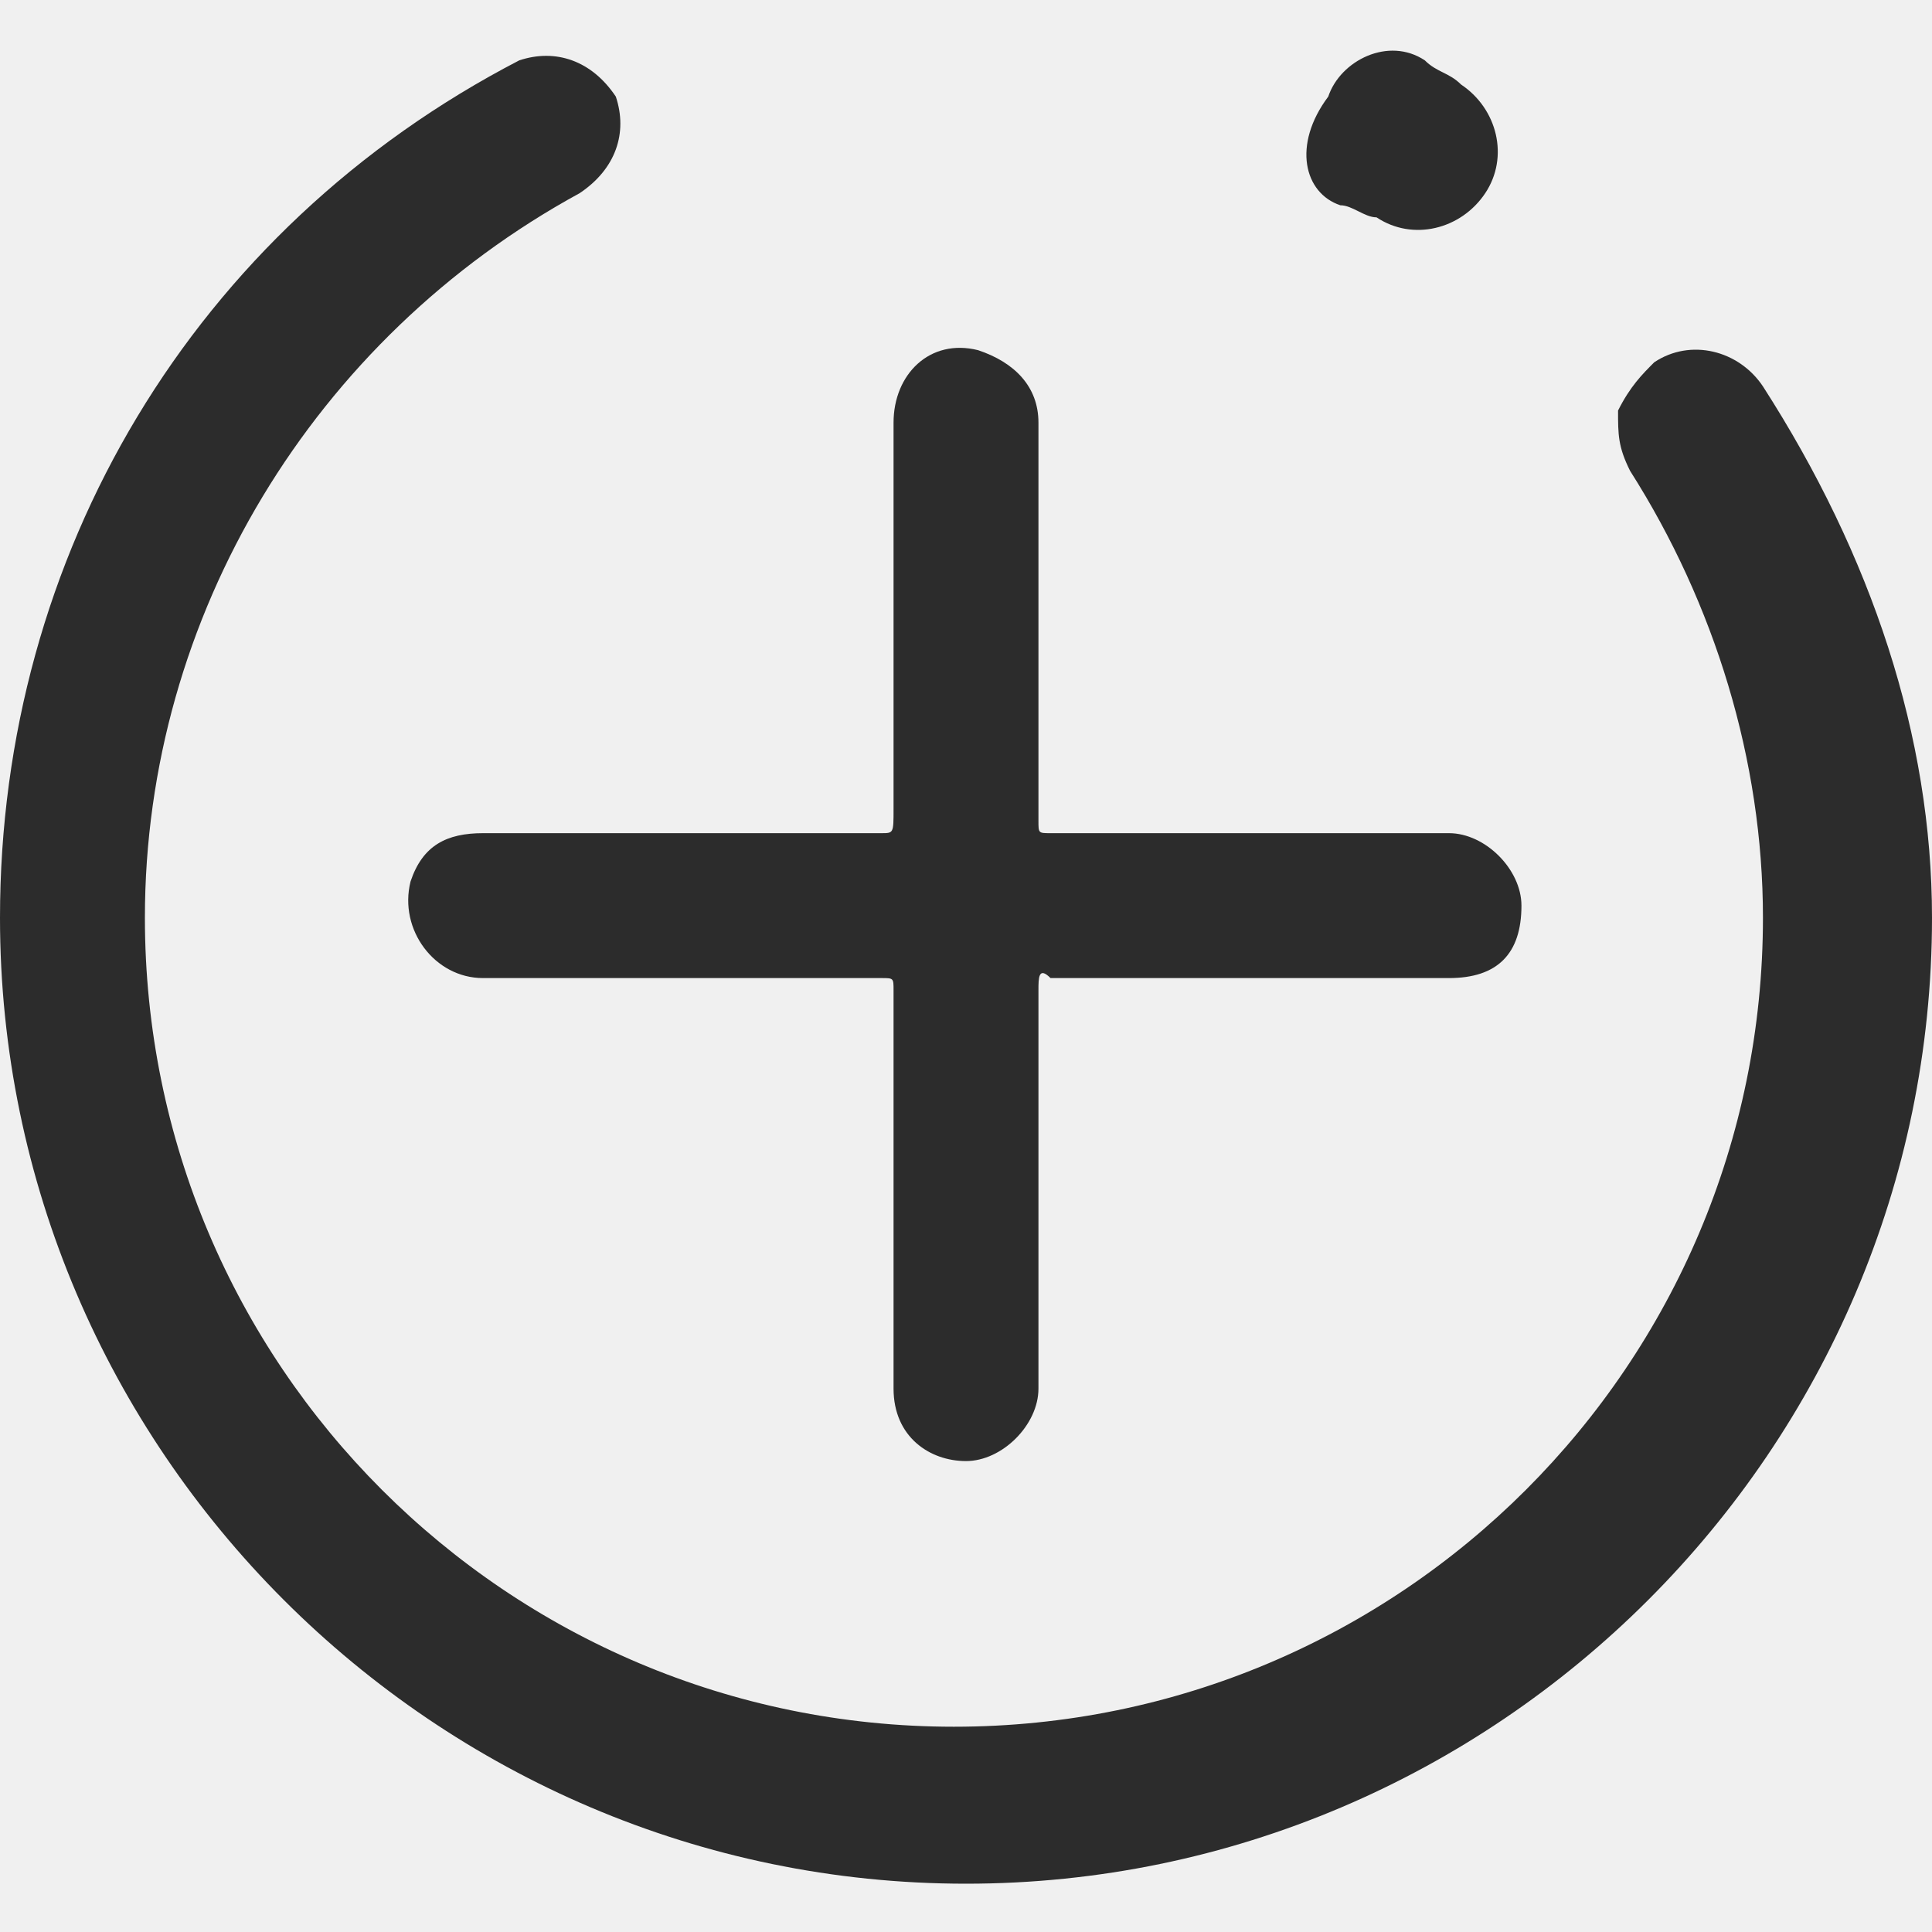
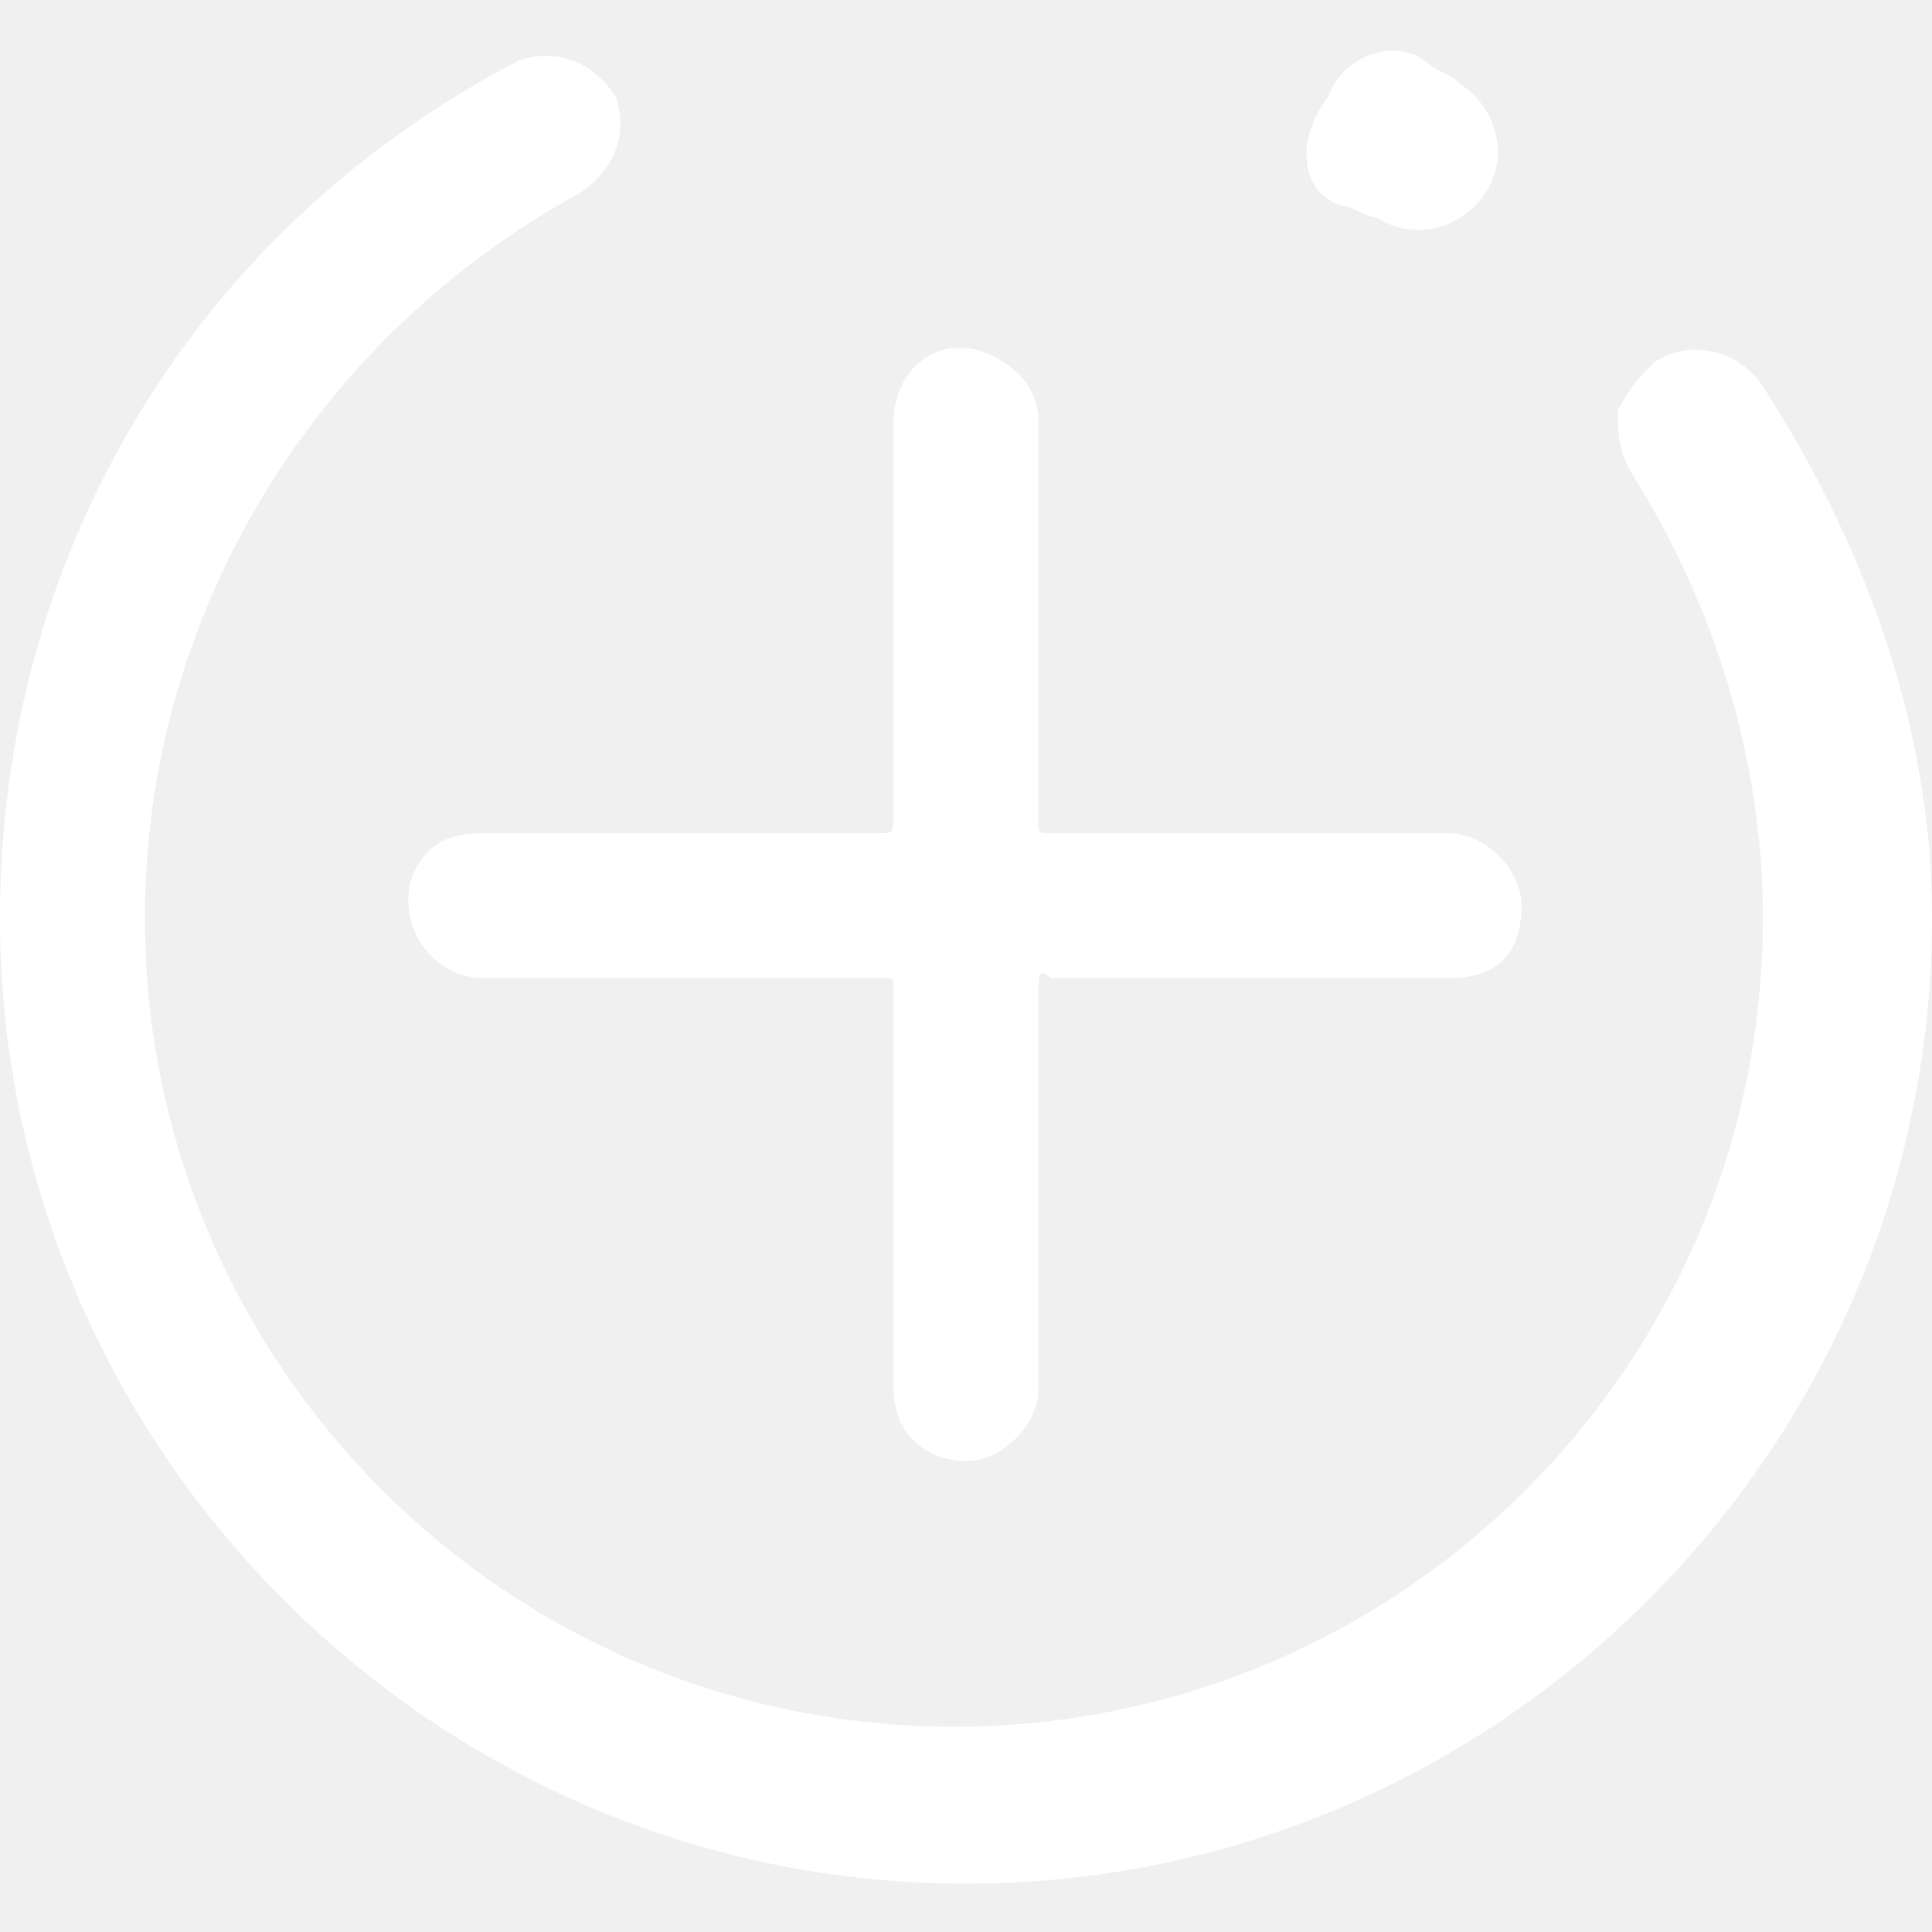
<svg xmlns="http://www.w3.org/2000/svg" t="1725847749839" class="icon" viewBox="0 0 1024 1024" version="1.1" p-id="1434" width="24" height="24">
-   <path d="M710.4 108.8c6.4 0 12.8 6.4 19.2 6.4 19.2 12.8 44.8 6.4 57.6-12.8s6.4-44.8-12.8-57.6c-6.4-6.4-12.8-6.4-19.2-12.8-19.2-12.8-44.8 0-51.2 19.2-19.2 25.6-12.8 51.2 6.4 57.6z m224 96c-12.8-19.2-38.4-25.6-57.6-12.8-6.4 6.4-12.8 12.8-19.2 25.6 0 12.8 0 19.2 6.4 32 44.8 70.4 70.4 153.6 70.4 236.8a428.8 428.8 0 0 1-857.6 0c0-160 89.6-307.2 230.4-384 19.2-12.8 25.6-32 19.2-51.2-12.8-19.2-32-25.6-51.2-19.2C102.4 121.6 0 294.4 0 486.4c0 281.6 230.4 512 512 512s512-230.4 512-512c0-96-32-192-89.6-281.6z" p-id="1435" fill="#2c2c2c" />
-   <path d="M217.6 467.2c-6.4 25.6 12.8 51.2 38.4 51.2h211.2c6.4 0 6.4 0 6.4 6.4V736c0 25.6 19.2 38.4 38.4 38.4s38.4-19.2 38.4-38.4V524.8c0-6.4 0-12.8 6.4-6.4H768c25.6 0 38.4-12.8 38.4-38.4 0-19.2-19.2-38.4-38.4-38.4H556.8c-6.4 0-6.4 0-6.4-6.4V224c0-19.2-12.8-32-32-38.4-25.6-6.4-44.8 12.8-44.8 38.4v204.8c0 12.8 0 12.8-6.4 12.8H256c-19.2 0-32 6.4-38.4 25.6z" p-id="1436" fill="#2c2c2c" />
+   <path d="M710.4 108.8c6.4 0 12.8 6.4 19.2 6.4 19.2 12.8 44.8 6.4 57.6-12.8s6.4-44.8-12.8-57.6c-6.4-6.4-12.8-6.4-19.2-12.8-19.2-12.8-44.8 0-51.2 19.2-19.2 25.6-12.8 51.2 6.4 57.6z m224 96c-12.8-19.2-38.4-25.6-57.6-12.8-6.4 6.4-12.8 12.8-19.2 25.6 0 12.8 0 19.2 6.4 32 44.8 70.4 70.4 153.6 70.4 236.8a428.8 428.8 0 0 1-857.6 0c0-160 89.6-307.2 230.4-384 19.2-12.8 25.6-32 19.2-51.2-12.8-19.2-32-25.6-51.2-19.2C102.4 121.6 0 294.4 0 486.4c0 281.6 230.4 512 512 512s512-230.4 512-512c0-96-32-192-89.6-281.6z" p-id="1435" fill="#ffffff" />
+   <path d="M217.6 467.2c-6.4 25.6 12.8 51.2 38.4 51.2h211.2c6.4 0 6.4 0 6.4 6.4V736c0 25.6 19.2 38.4 38.4 38.4s38.4-19.2 38.4-38.4V524.8c0-6.4 0-12.8 6.4-6.4H768c25.6 0 38.4-12.8 38.4-38.4 0-19.2-19.2-38.4-38.4-38.4H556.8c-6.4 0-6.4 0-6.4-6.4V224c0-19.2-12.8-32-32-38.4-25.6-6.4-44.8 12.8-44.8 38.4v204.8c0 12.8 0 12.8-6.4 12.8H256c-19.2 0-32 6.4-38.4 25.6z" p-id="1436" fill="#ffffff" />
</svg>
